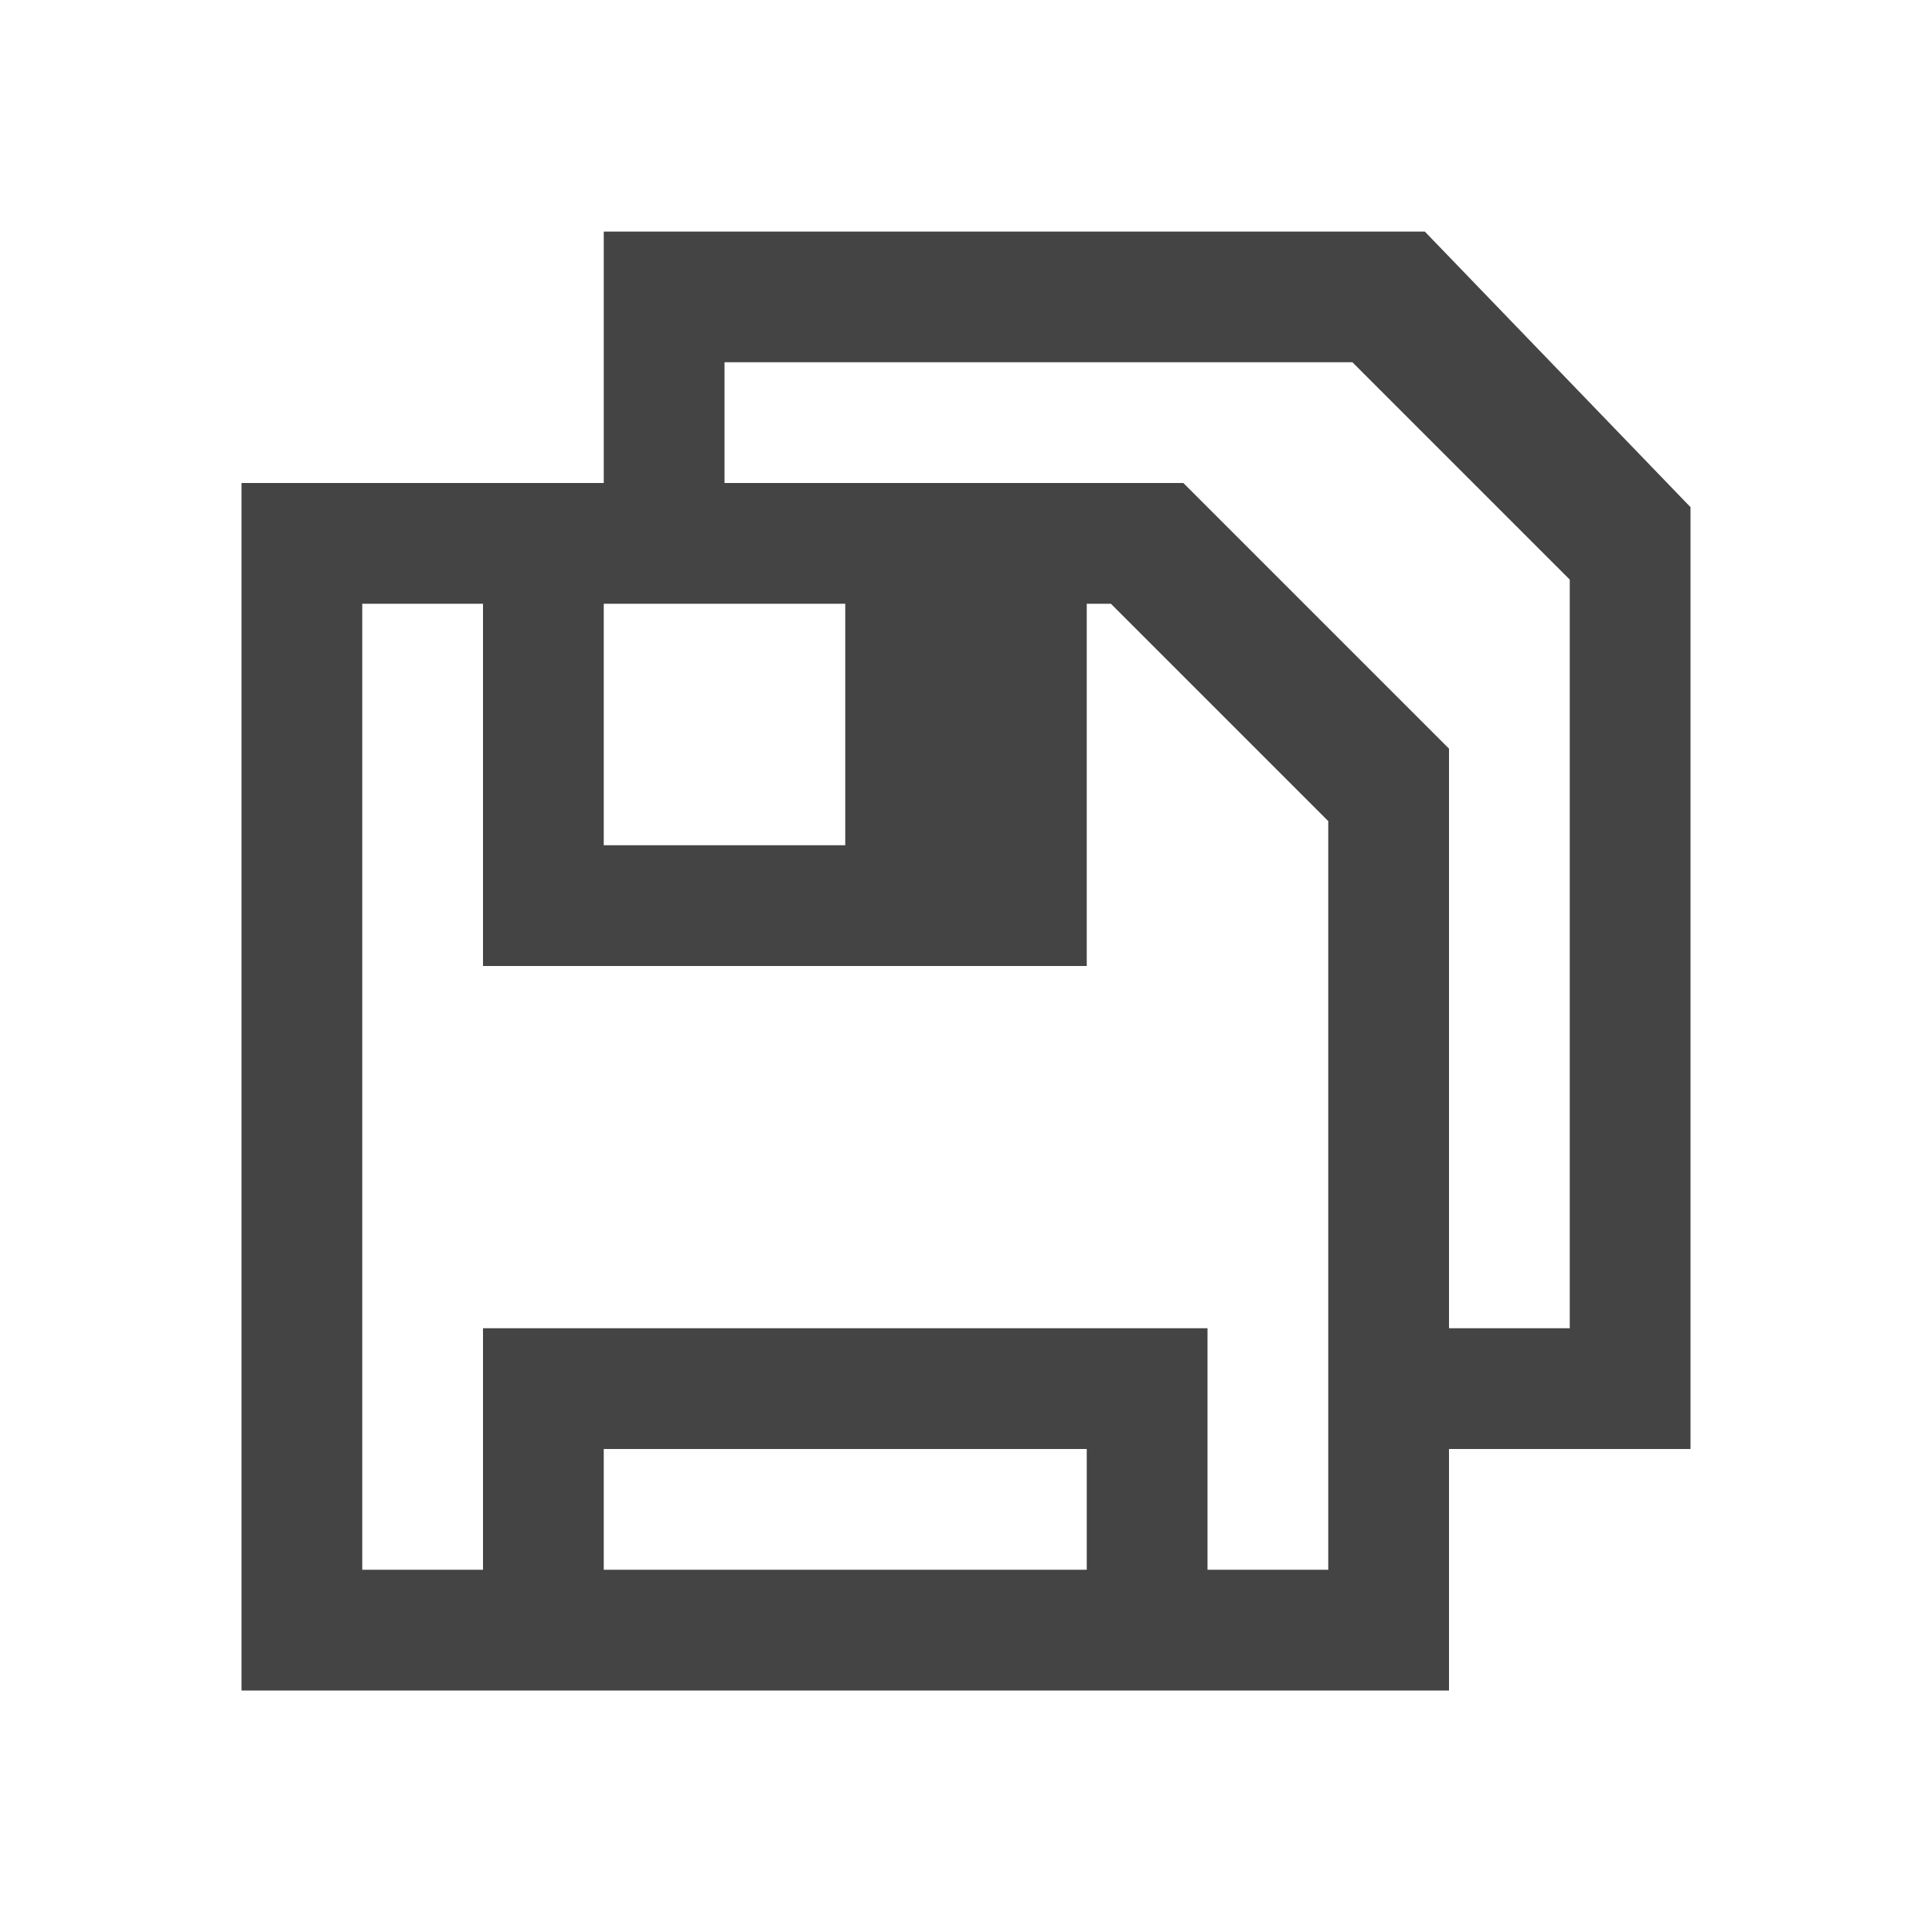
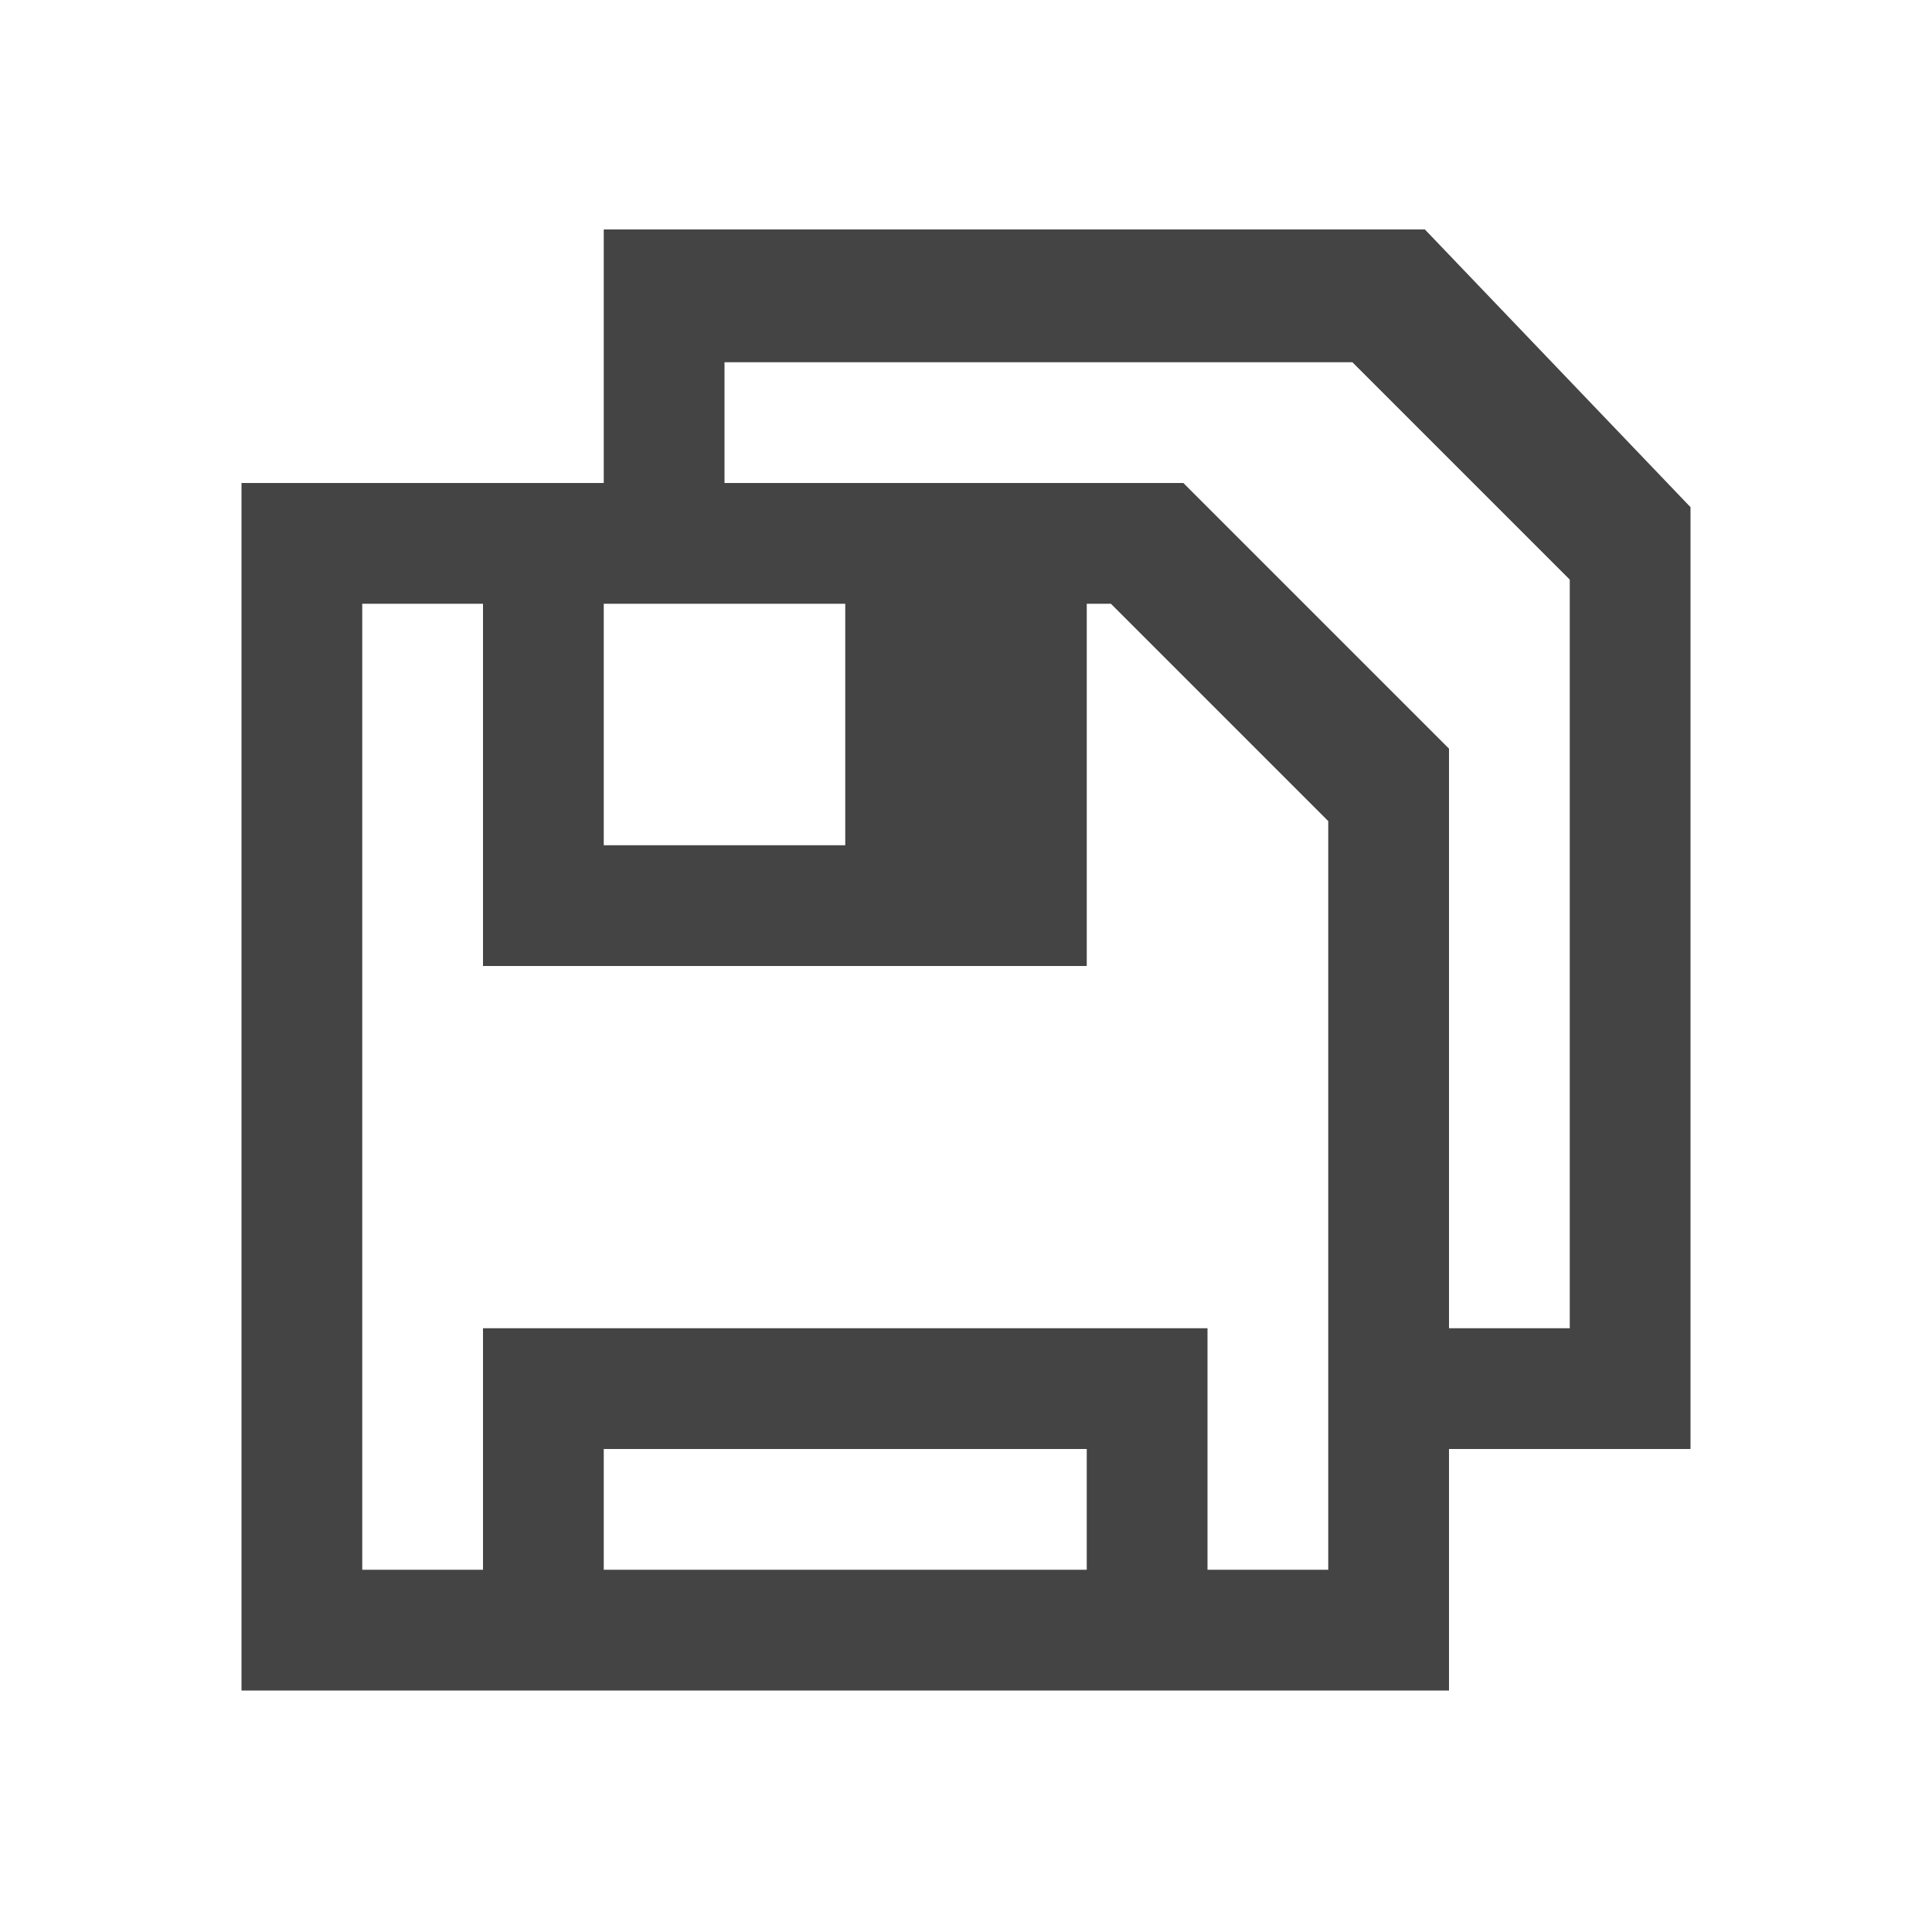
- <svg xmlns="http://www.w3.org/2000/svg" width="32" height="32" version="1.1" viewBox="0 0 8 8">
-   <path d="m2.5 1v1h-1.5v5h5v-1h1v-3.9l-1.1-1.141s-2.2-3.9e-6 -3.4 0zm0.5 0.5h2.6l0.9 0.9v3.1h-0.5v-2.4l-1.1-1.1h-1.9zm-1.5 1h0.5v1.5h2.5v-1.5h0.1l0.9 0.9v3.1h-0.5v-1h-3v1h-0.5zm1 0h1v1h-1zm0 3.5h2v0.5h-2z" fill="#444" />
+ <svg xmlns="http://www.w3.org/2000/svg" version="1.1" viewBox="0 0 32 32">
+   <path d="m10 4v4h-6v20h20v-4h4v-15.6l-4.4-4.6s-8.8-1.6e-5 -13.6 0zm2 2h10.4l3.6 3.6v12.4h-2v-9.6l-4.4-4.4h-7.6zm-6 4h2v6h10v-6h0.4l3.6 3.6v12.4h-2v-4h-12v4h-2zm4 0h4v4h-4zm0 14h8v2h-8z" fill="#444" stroke-width="4" />
</svg>
